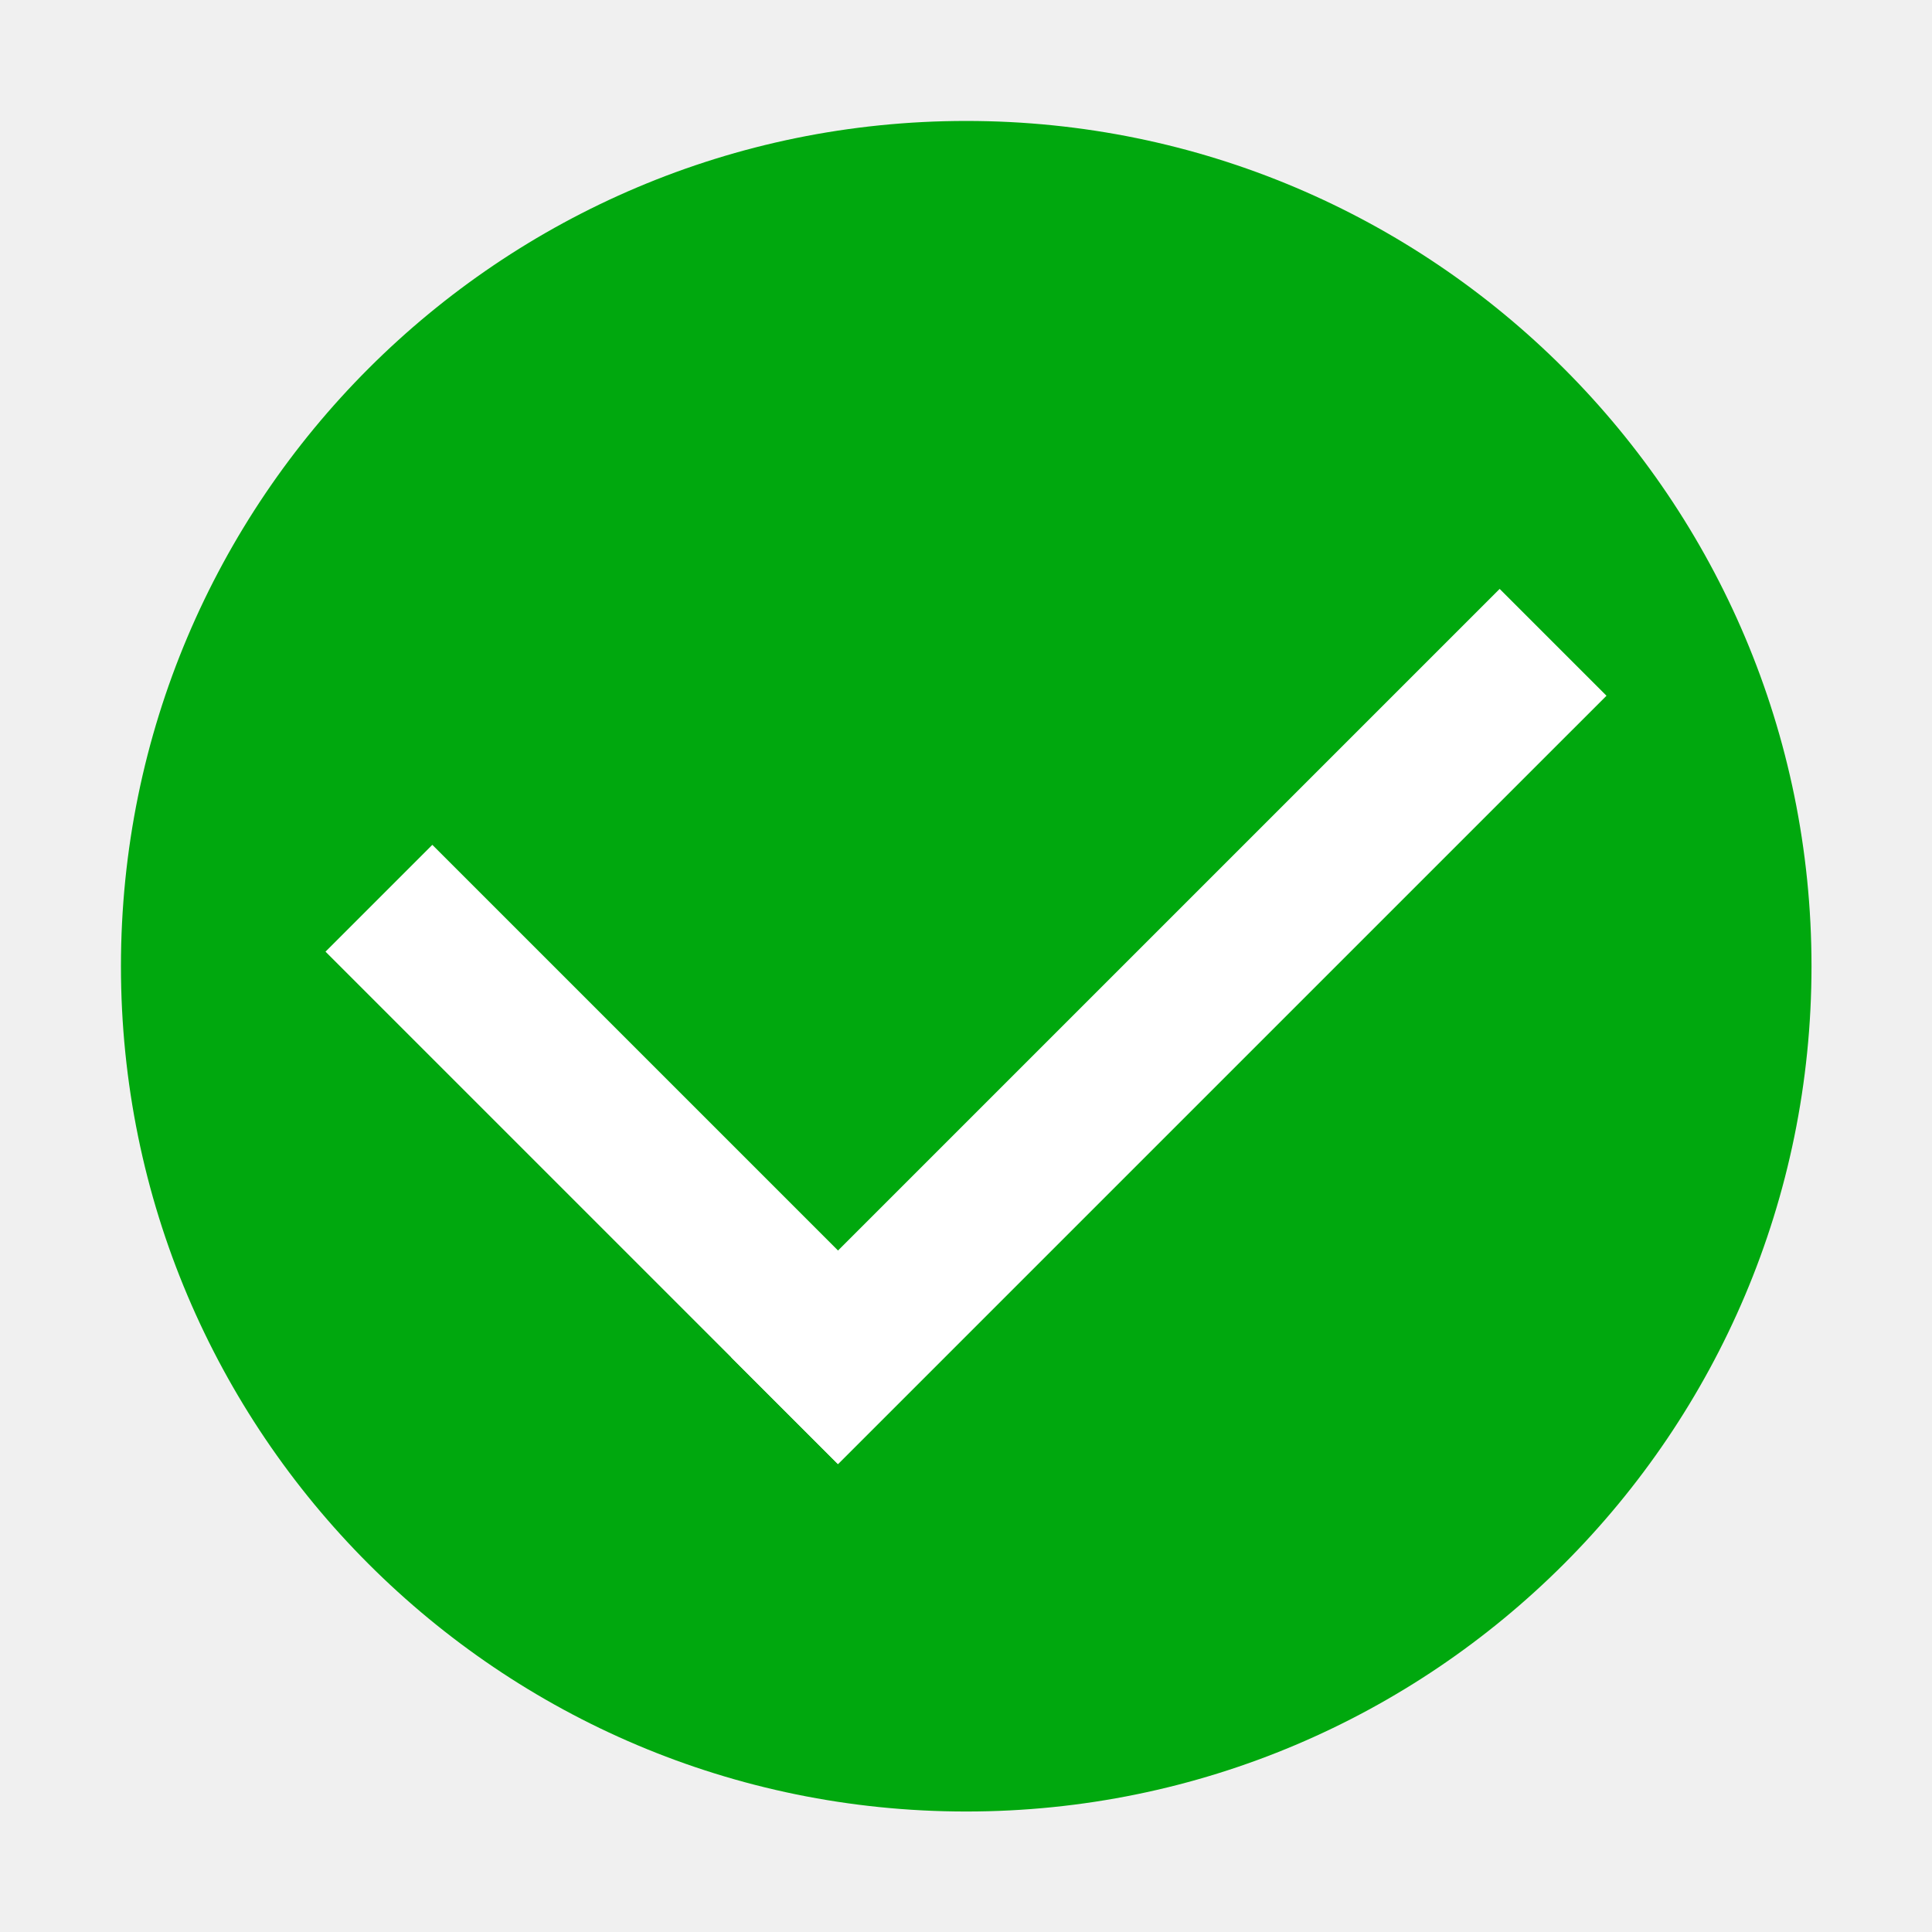
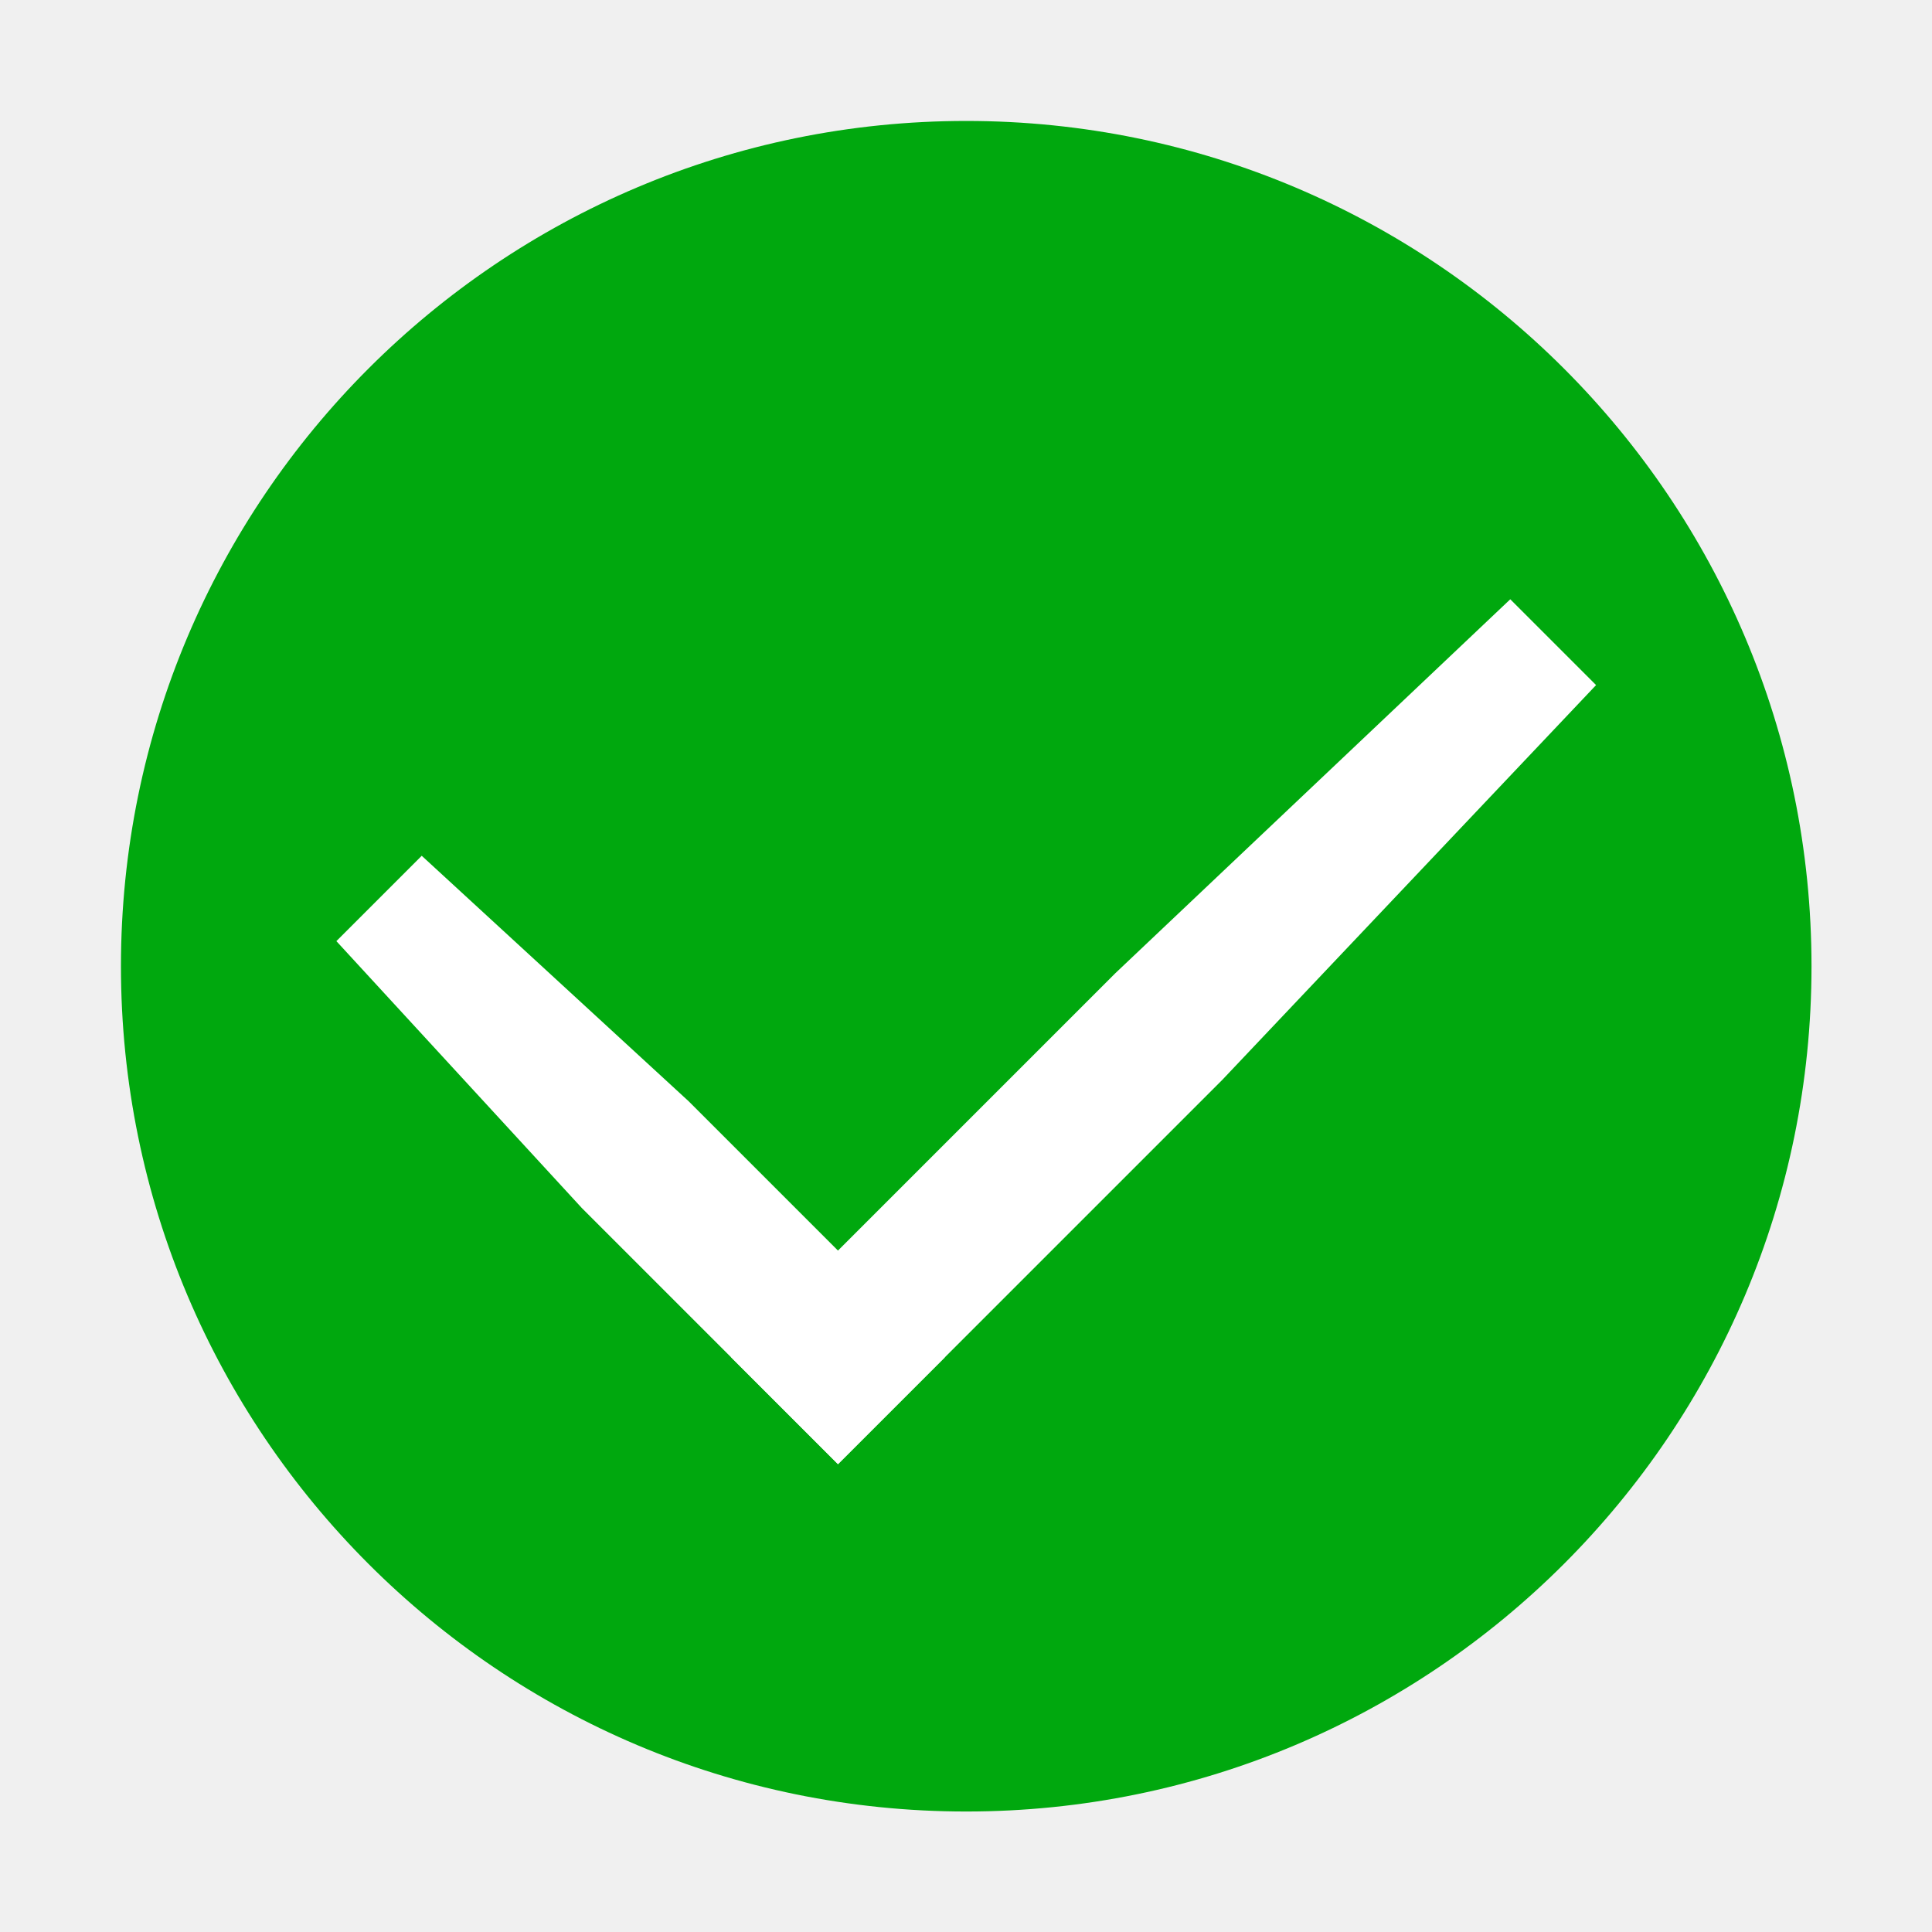
<svg xmlns="http://www.w3.org/2000/svg" id="svg8" version="1.1" viewBox="0 0 4.233 4.233" height="16" width="16">
  <defs id="defs2" />
  <g id="layer3" style="display:inline">
    <circle style="fill:#00a80e;fill-opacity:1;stroke-width:0.826;stroke-linecap:round;stroke-miterlimit:1.6;paint-order:stroke markers fill" id="path835" cx="2.117" cy="2.117" r="1.852" />
-     <g id="g838" transform="matrix(1.000038,0,0,1,0.5378206,0.03872668)">
-       <rect style="fill:#ffffff;stroke-width:0.186;stroke-linecap:round;paint-order:stroke markers fill" id="rect832" width="0.331" height="2.381" x="2.828" y="-1.058" transform="rotate(45)" />
-       <rect style="fill:#ffffff;stroke-width:0.152;stroke-linecap:round;paint-order:stroke markers fill" id="rect834" width="0.331" height="1.587" x="0.992" y="1.571" transform="matrix(-0.7071068,0.7071068,0.7071068,0.7071068,0,0)" />
-     </g>
+     <path style="color:#000000;font-style:normal;font-variant:normal;font-weight:normal;font-stretch:normal;font-size:medium;line-height:normal;font-family:sans-serif;font-variant-ligatures:normal;font-variant-position:normal;font-variant-caps:normal;font-variant-numeric:normal;font-variant-alternates:normal;font-variant-east-asian:normal;font-feature-settings:normal;font-variation-settings:normal;text-indent:0;text-align:start;text-decoration:none;text-decoration-line:none;text-decoration-style:solid;text-decoration-color:#000000;letter-spacing:normal;word-spacing:normal;text-transform:none;writing-mode:lr-tb;direction:ltr;text-orientation:mixed;dominant-baseline:auto;baseline-shift:baseline;text-anchor:start;white-space:normal;shape-padding:0;shape-margin:0;inline-size:0;clip-rule:nonzero;display:inline;overflow:visible;visibility:visible;opacity:1;isolation:auto;mix-blend-mode:normal;color-interpolation:sRGB;color-interpolation-filters:linearRGB;solid-color:#000000;solid-opacity:1;vector-effect:none;fill:#ffffff;fill-opacity:1;fill-rule:nonzero;stroke:none;stroke-width:0.186;stroke-linecap:round;stroke-linejoin:miter;stroke-miterlimit:4;stroke-dasharray:none;stroke-dashoffset:0;stroke-opacity:1;paint-order:stroke markers fill;color-rendering:auto;image-rendering:auto;shape-rendering:auto;text-rendering:auto;enable-background:accumulate;stop-color:#000000;stop-opacity:1" d="M 3.309,1.313 3.497,1.501 2.678,2.366 1.836,3.208 1.602,2.974 2.444,2.132 Z" id="rect832" />
+     <path style="color:#000000;font-style:normal;font-variant:normal;font-weight:normal;font-stretch:normal;font-size:medium;line-height:normal;font-family:sans-serif;font-variant-ligatures:normal;font-variant-position:normal;font-variant-caps:normal;font-variant-numeric:normal;font-variant-alternates:normal;font-variant-east-asian:normal;font-feature-settings:normal;font-variation-settings:normal;text-indent:0;text-align:start;text-decoration:none;text-decoration-line:none;text-decoration-style:solid;text-decoration-color:#000000;letter-spacing:normal;word-spacing:normal;text-transform:none;writing-mode:lr-tb;direction:ltr;text-orientation:mixed;dominant-baseline:auto;baseline-shift:baseline;text-anchor:start;white-space:normal;shape-padding:0;shape-margin:0;inline-size:0;clip-rule:nonzero;display:inline;overflow:visible;visibility:visible;opacity:1;isolation:auto;mix-blend-mode:normal;color-interpolation:sRGB;color-interpolation-filters:linearRGB;solid-color:#000000;solid-opacity:1;vector-effect:none;fill:#ffffff;fill-opacity:1;fill-rule:nonzero;stroke:none;stroke-width:0.152;stroke-linecap:round;stroke-linejoin:miter;stroke-miterlimit:4;stroke-dasharray:none;stroke-dashoffset:0;stroke-opacity:1;paint-order:stroke markers fill;color-rendering:auto;image-rendering:auto;shape-rendering:auto;text-rendering:auto;enable-background:accumulate;stop-color:#000000;stop-opacity:1" d="M 0.924,1.875 0.737,2.062 1.275,2.647 1.836,3.208 2.07,2.974 1.509,2.413 Z" id="rect834" />
  </g>
</svg>
